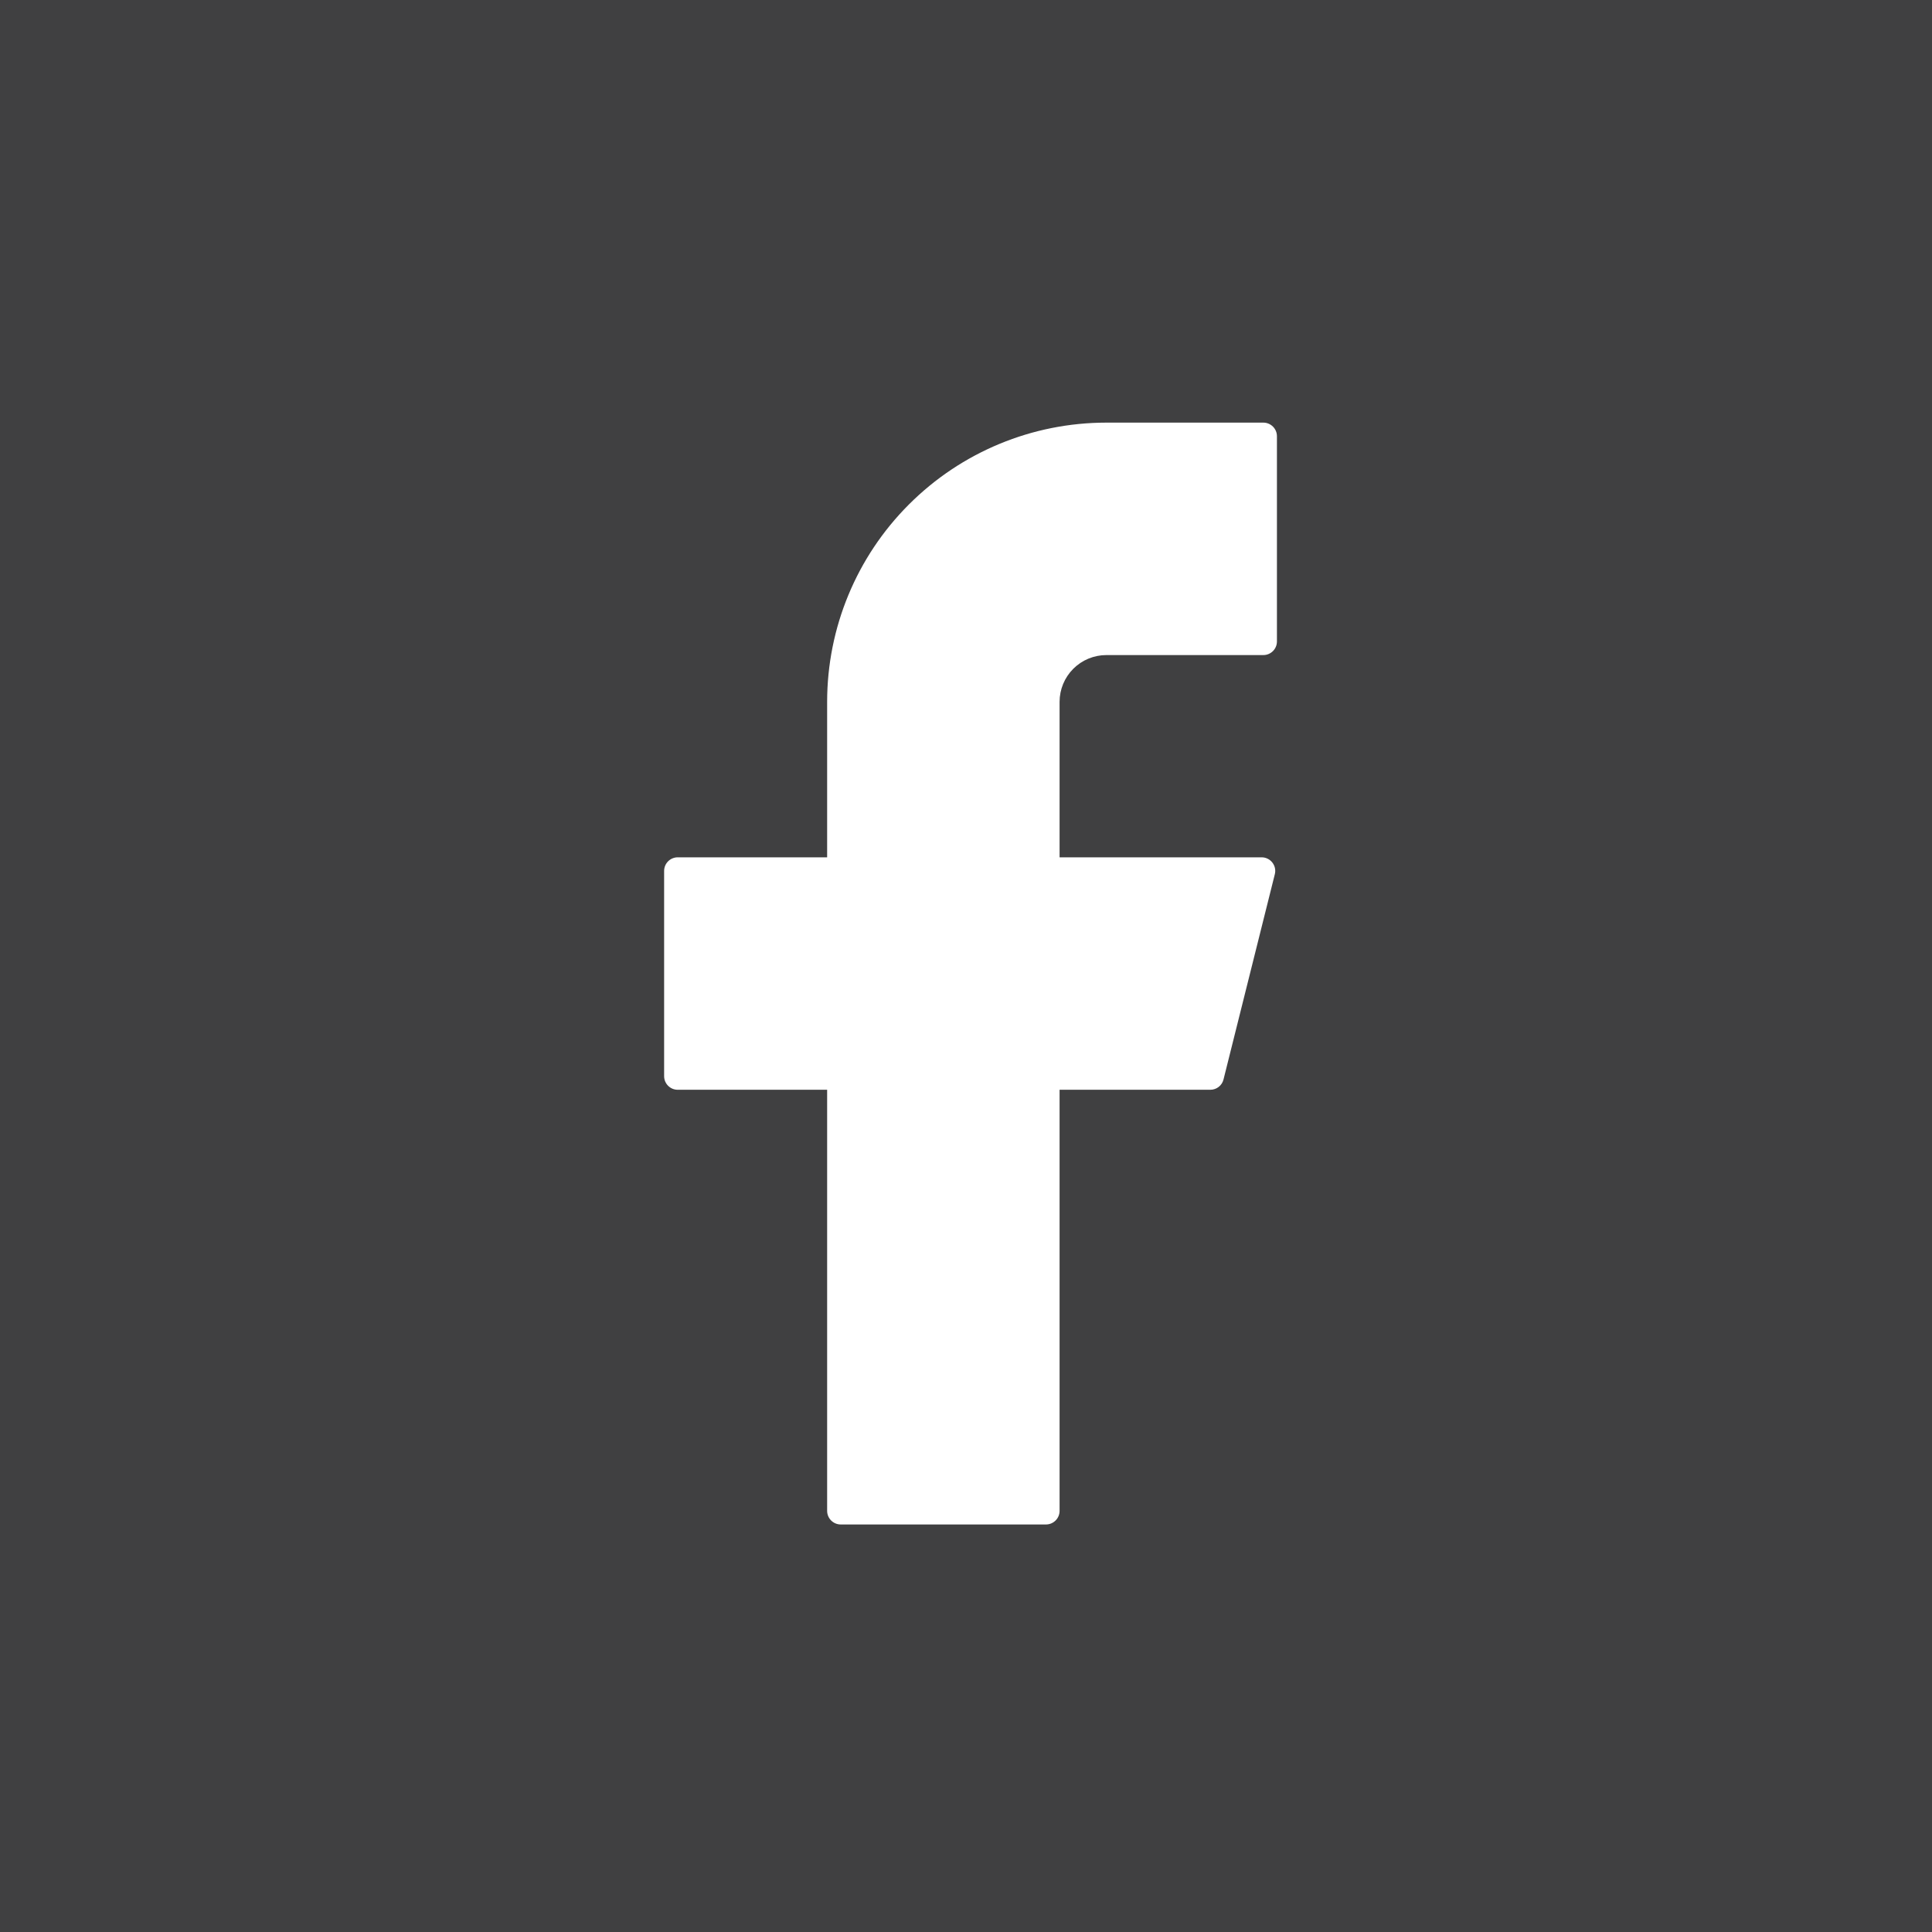
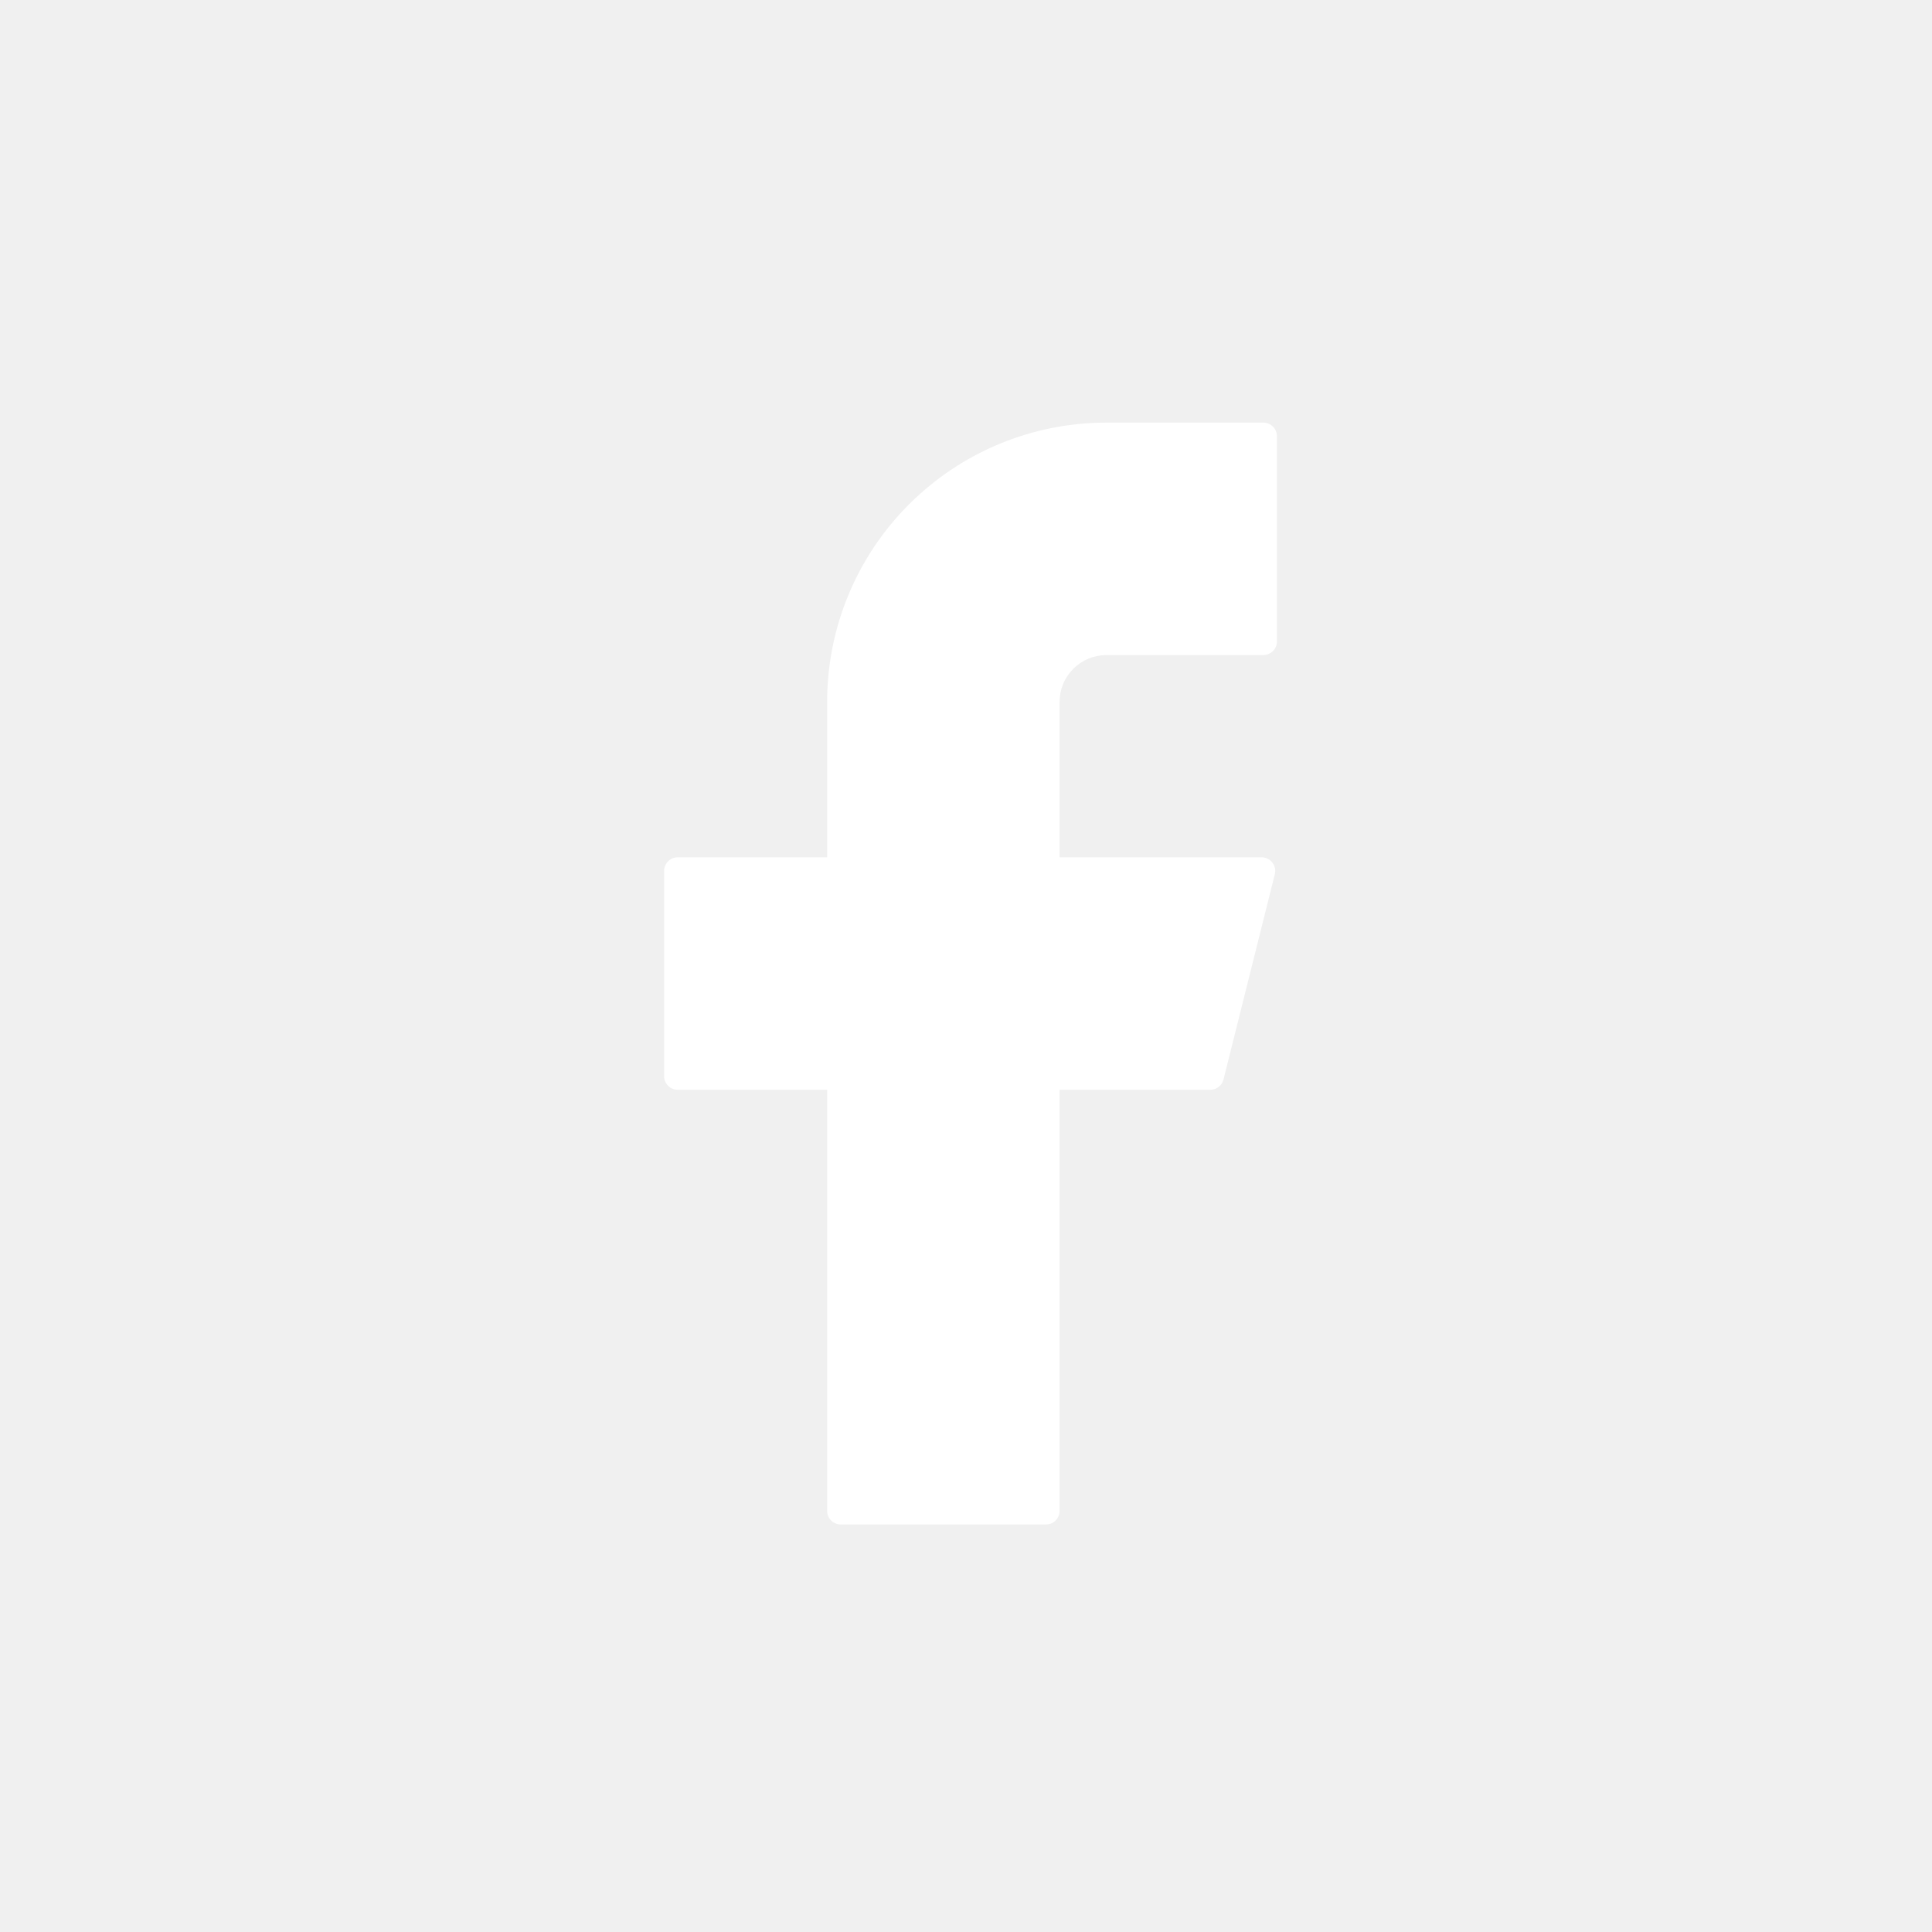
<svg xmlns="http://www.w3.org/2000/svg" width="32" height="32" viewBox="0 0 32 32" fill="none">
-   <rect width="32" height="32" fill="#404041" />
  <path d="M18.325 7C17.098 7 15.922 7.487 15.055 8.355C14.187 9.222 13.7 10.398 13.7 11.625V14.2H11.225C11.101 14.2 11 14.301 11 14.425V17.825C11 17.949 11.101 18.05 11.225 18.05H13.7V25.025C13.7 25.149 13.801 25.25 13.925 25.25H17.325C17.449 25.25 17.55 25.149 17.55 25.025V18.05H20.047C20.15 18.05 20.24 17.98 20.265 17.88L21.115 14.48C21.151 14.338 21.043 14.2 20.897 14.2H17.55V11.625C17.55 11.419 17.632 11.222 17.777 11.077C17.922 10.932 18.119 10.85 18.325 10.85H20.925C21.049 10.85 21.15 10.749 21.15 10.625V7.225C21.15 7.101 21.049 7 20.925 7H18.325Z" fill="white" />
</svg>
